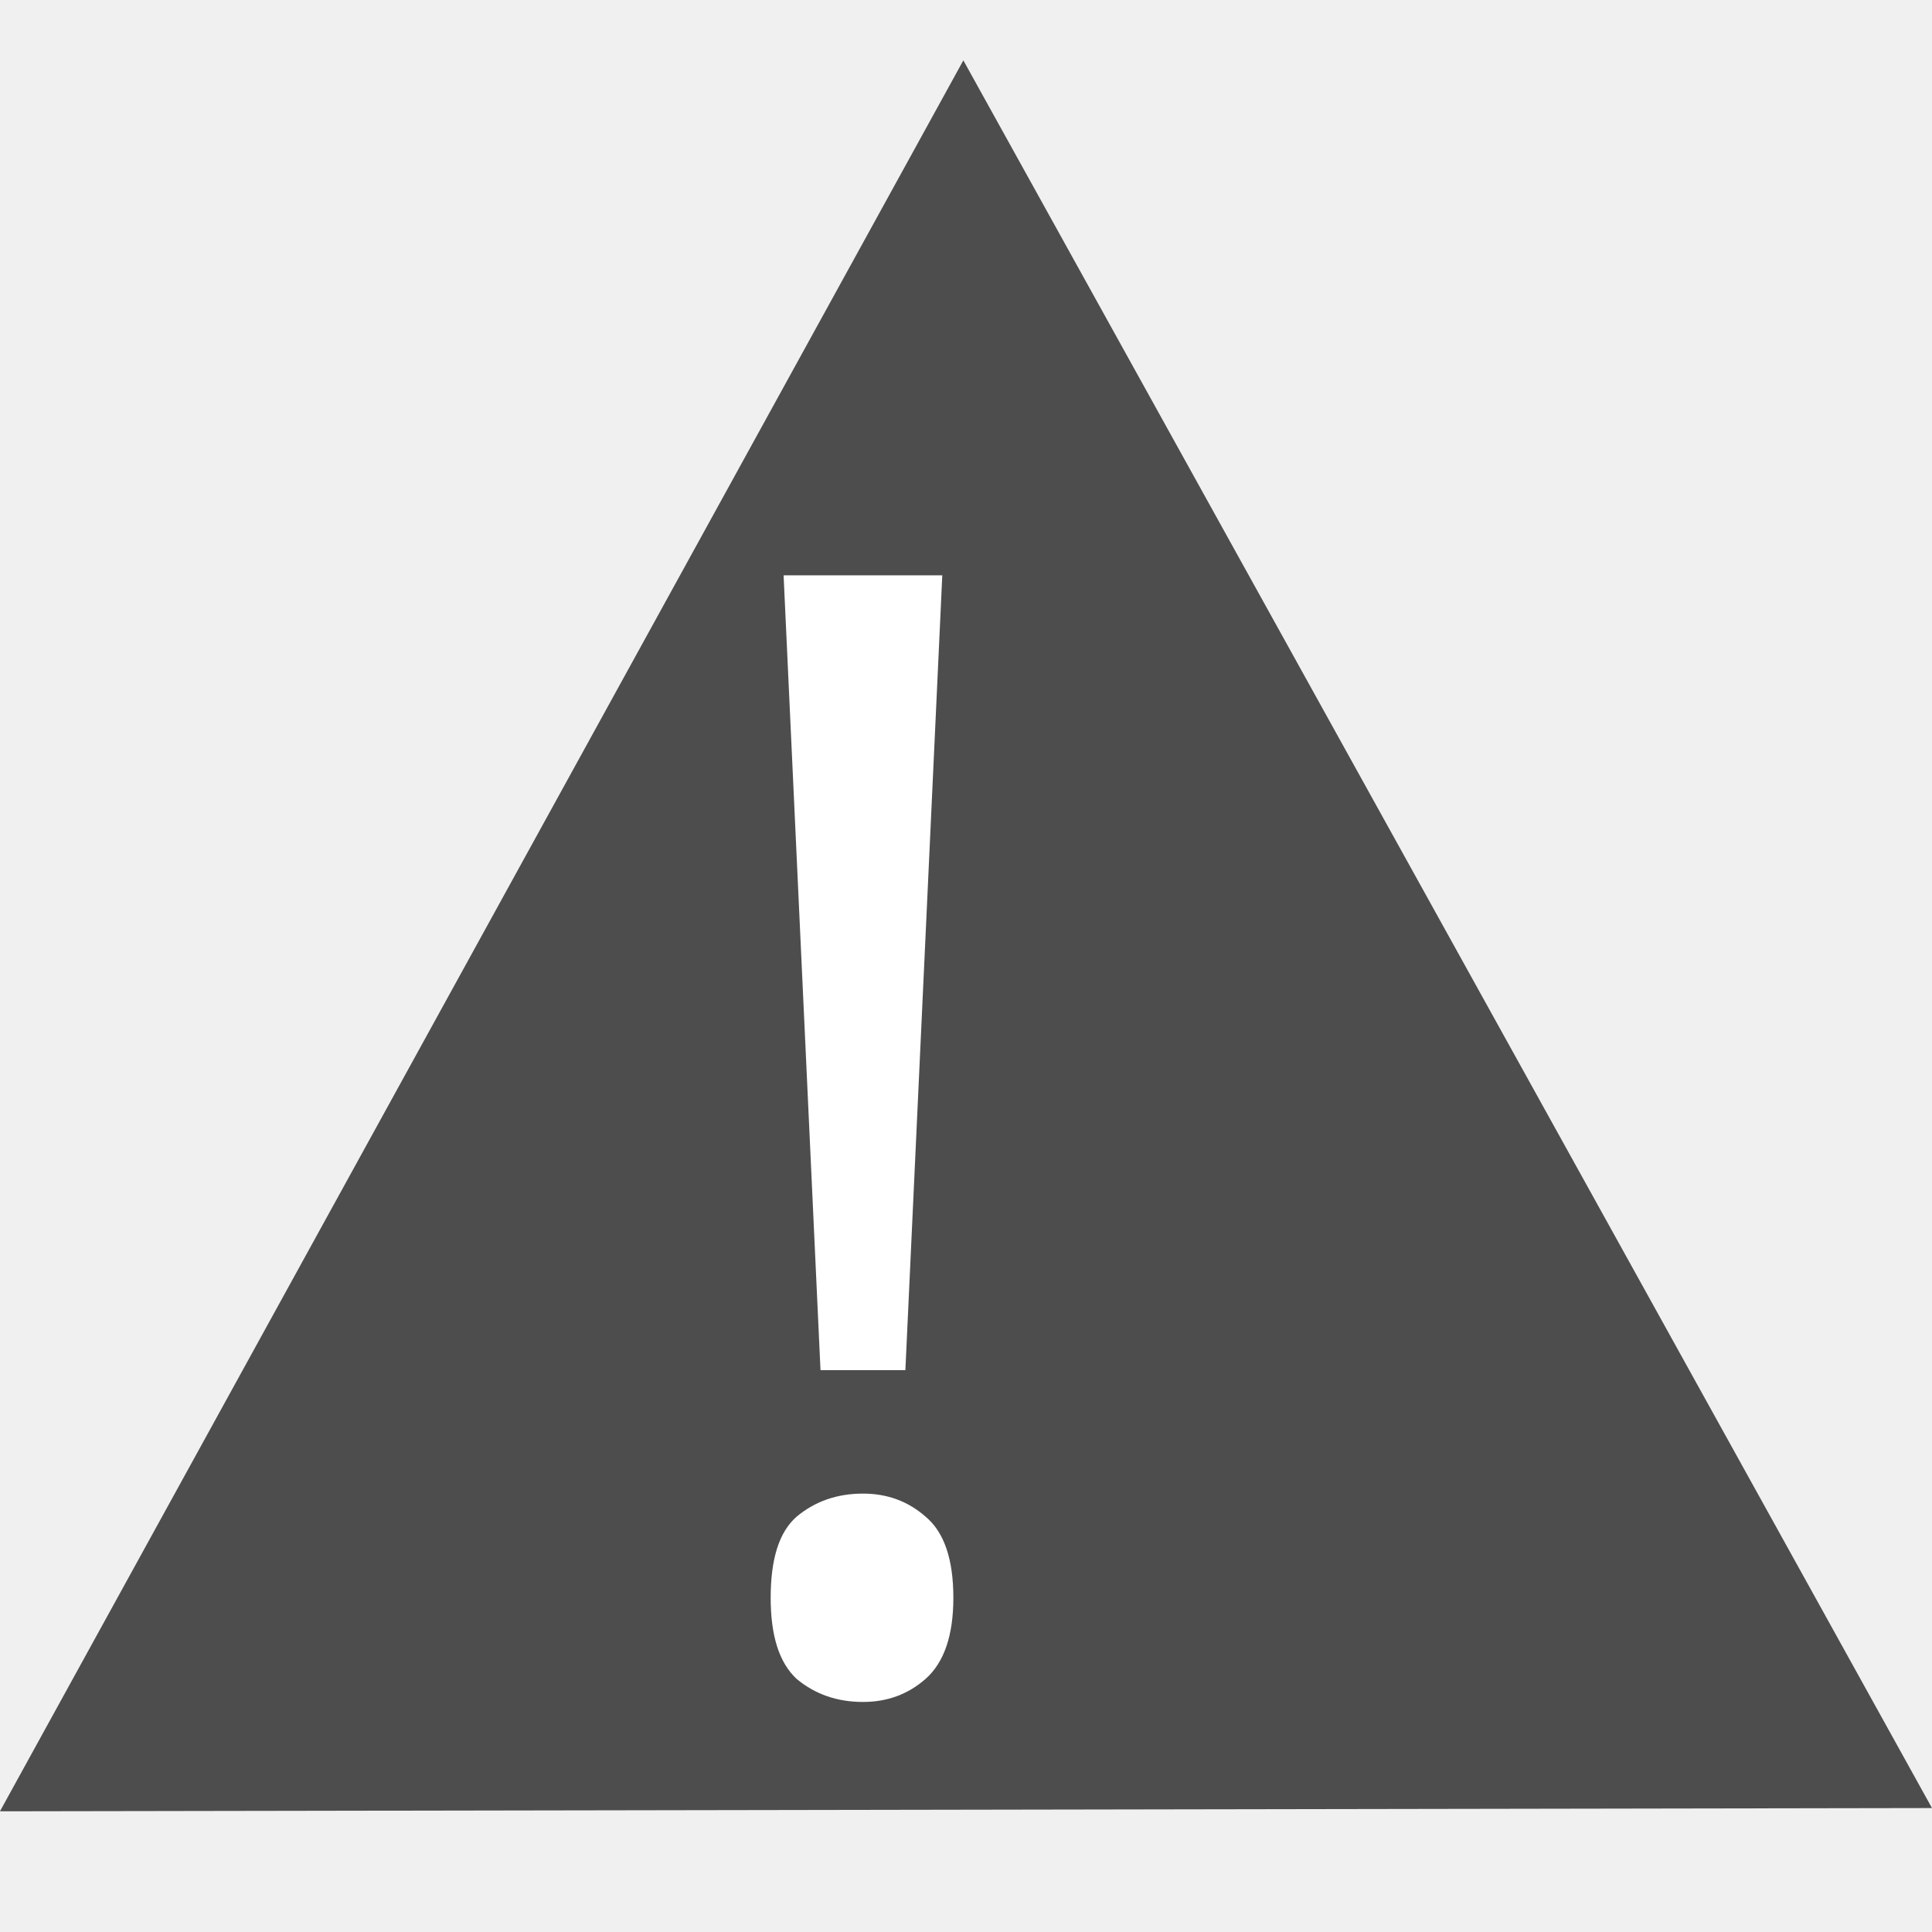
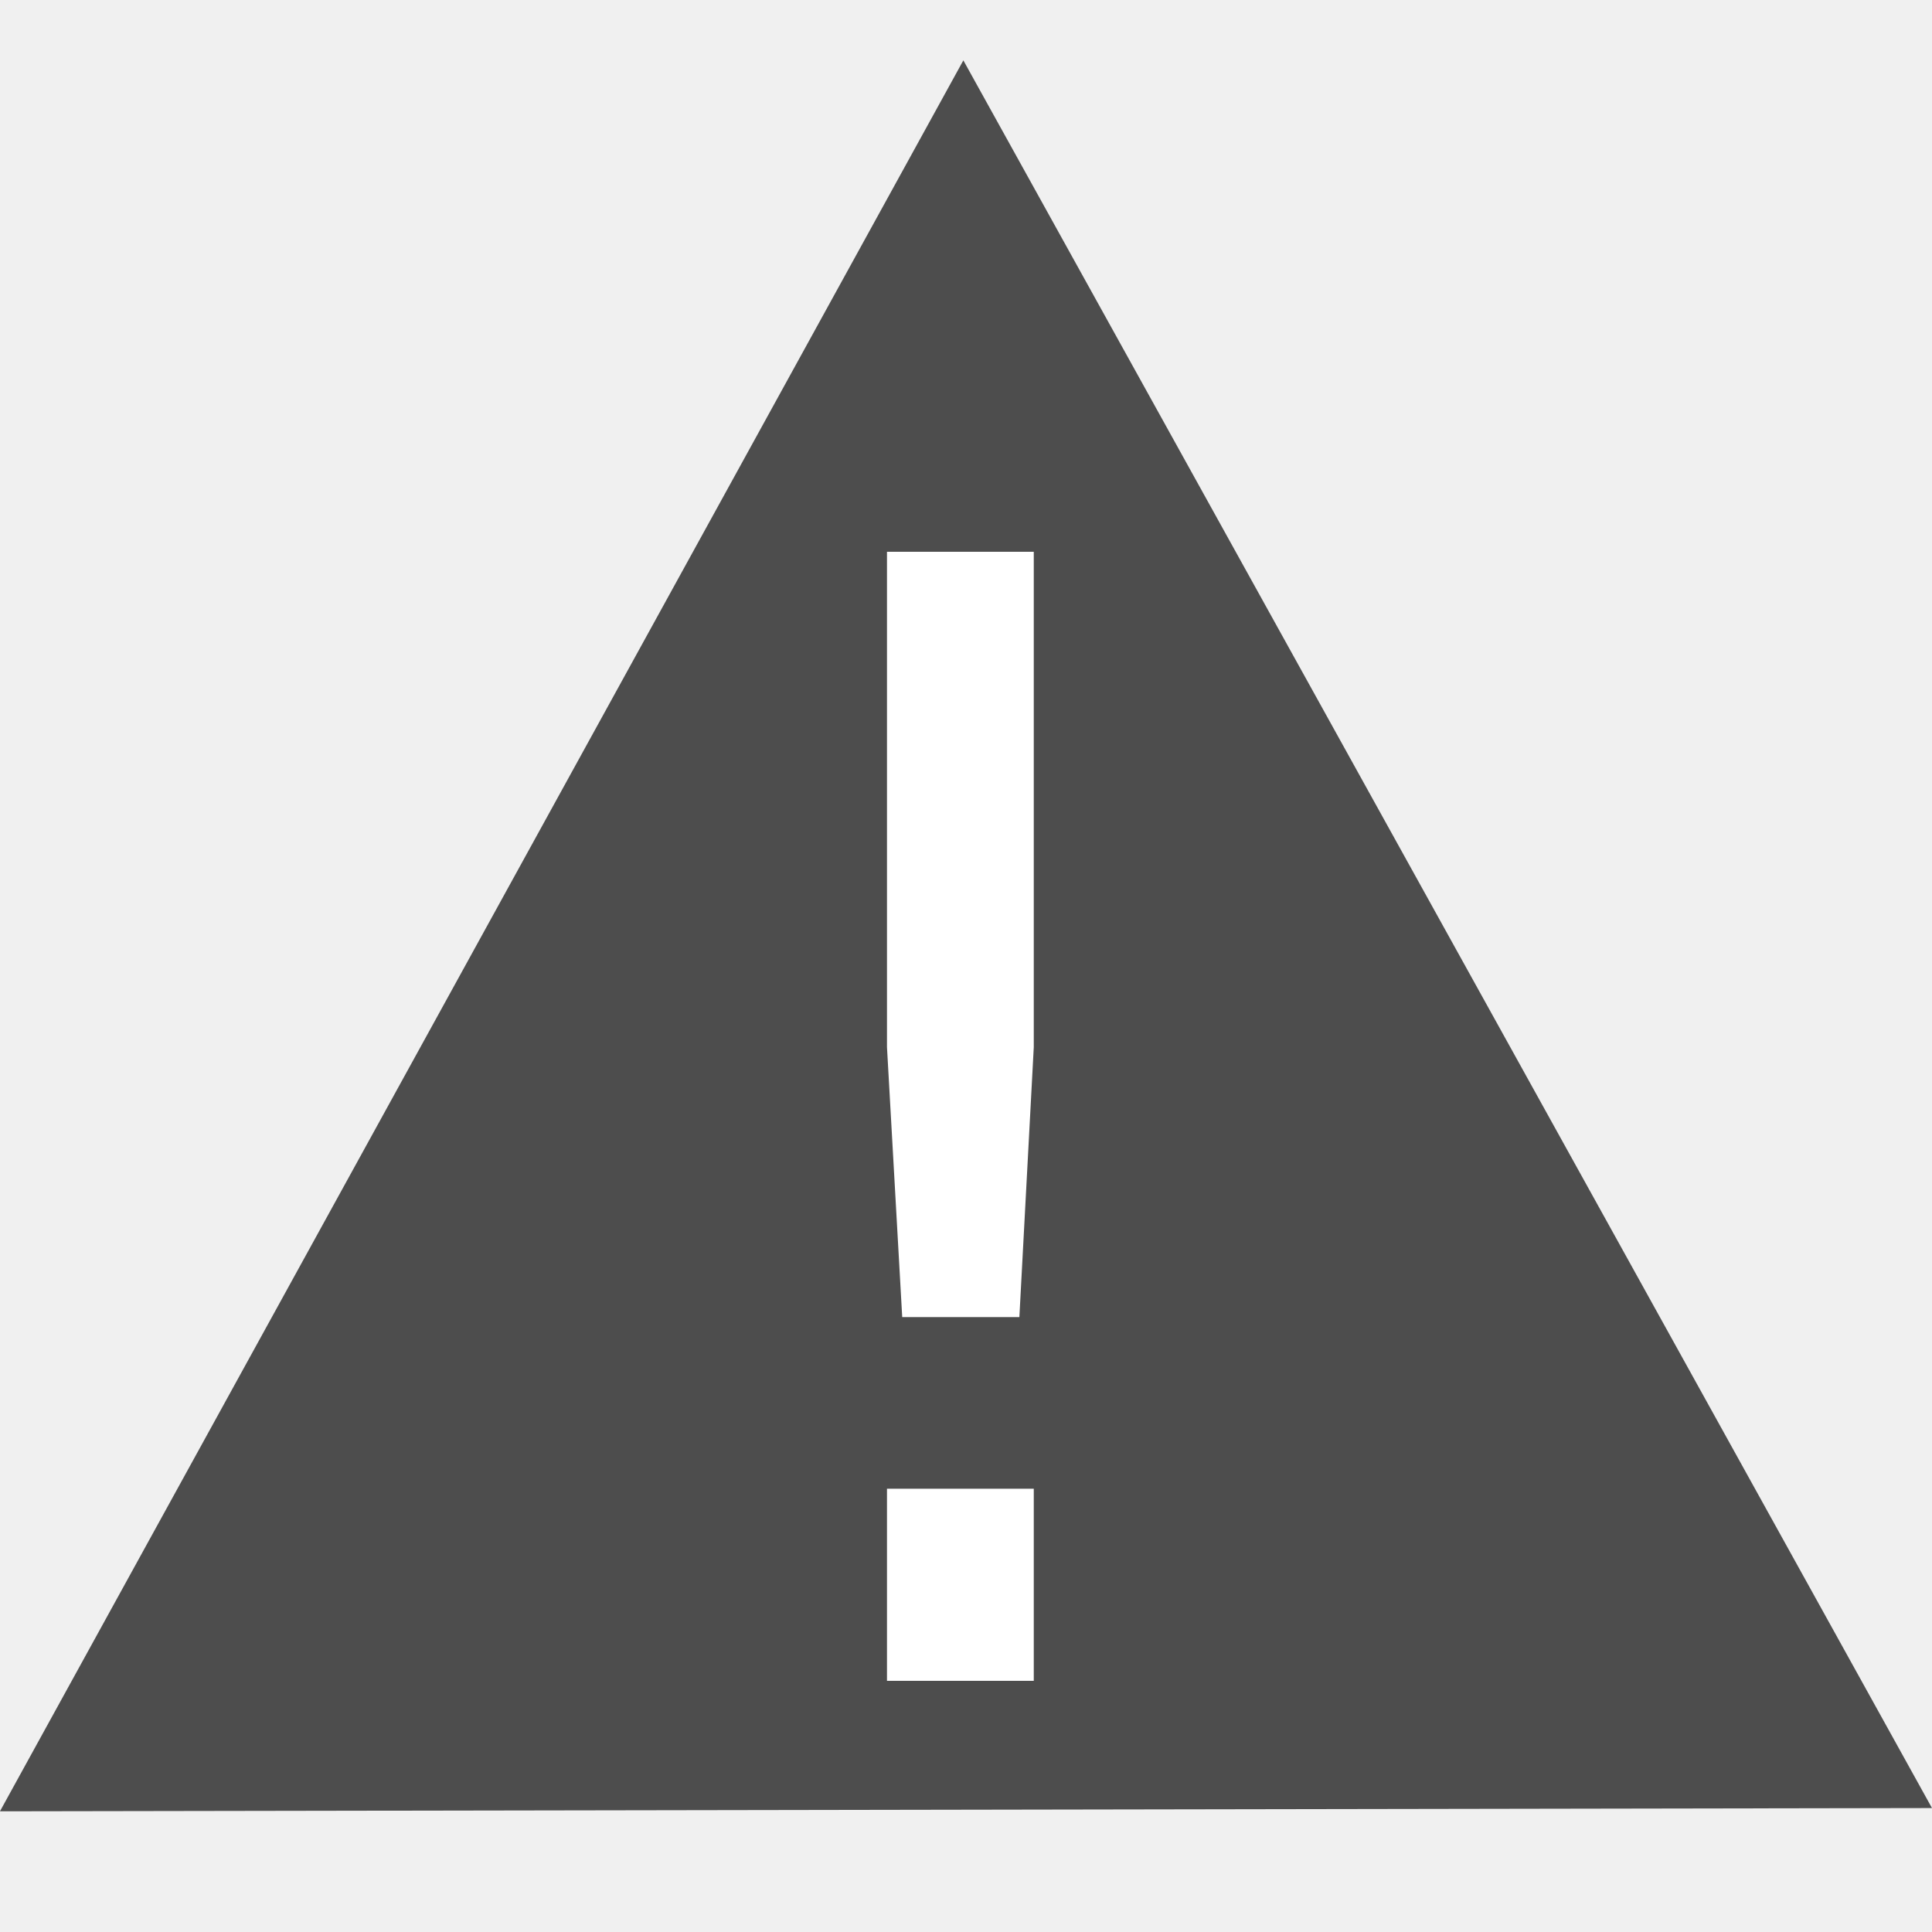
<svg xmlns="http://www.w3.org/2000/svg" width="16" height="16" viewBox="0 0 16 16" id="svg2" version="1.1">
  <defs id="defs4" />
  <g id="layer1" transform="translate(-176.2946,-380.6774)">
    <path style="opacity:1;fill:#4d4d4d;fill-opacity:1;stroke:none;stroke-width:1.206;stroke-linecap:round;stroke-linejoin:round;stroke-miterlimit:4;stroke-dasharray:none;stroke-dashoffset:0;stroke-opacity:1" id="path8068" d="m 194.844,396.648 -9.275,0.015 -9.275,0.015 4.625,-8.04 4.625,-8.04 4.65,8.025 z" transform="matrix(0.8625497,0,0,0.9017807,24.23176,37.96137)" />
-     <text xml:space="preserve" style="font-style:normal;font-weight:normal;font-size:12.544px;line-height:125%;font-family:sans-serif;letter-spacing:0px;word-spacing:0px;fill:#ffffff;fill-opacity:1;stroke:none;stroke-width:1px;stroke-linecap:butt;stroke-linejoin:miter;stroke-opacity:1;" x="185.878" y="385.918" id="text8070" transform="scale(0.9780062,1.022488)">
-       <tspan id="tspan8072" x="185.878" y="385.918" style="fill:#ffffff;fill-opacity:1;">!</tspan>
-     </text>
+     <g transform="scale(0.9780062,1.022488)" style="font-style:normal;font-weight:normal;font-size:12.544px;line-height:125%;font-family:sans-serif;letter-spacing:0px;word-spacing:0px;fill:#ffffff;fill-opacity:1;stroke:none;stroke-width:1px;stroke-linecap:butt;stroke-linejoin:miter;stroke-opacity:1" id="text8070">
+       <path d="m 187.77,384.363 1.243,0 0,1.556 -1.243,0 0,-1.556 z m 0,-7.589 1.243,0 0,4.012 -0.122,2.187 -0.992,0 -0.129,-2.187 0,-4.012 z" style="fill:#ffffff;fill-opacity:1" id="path8069" />
+     </g>
  </g>
</svg>
